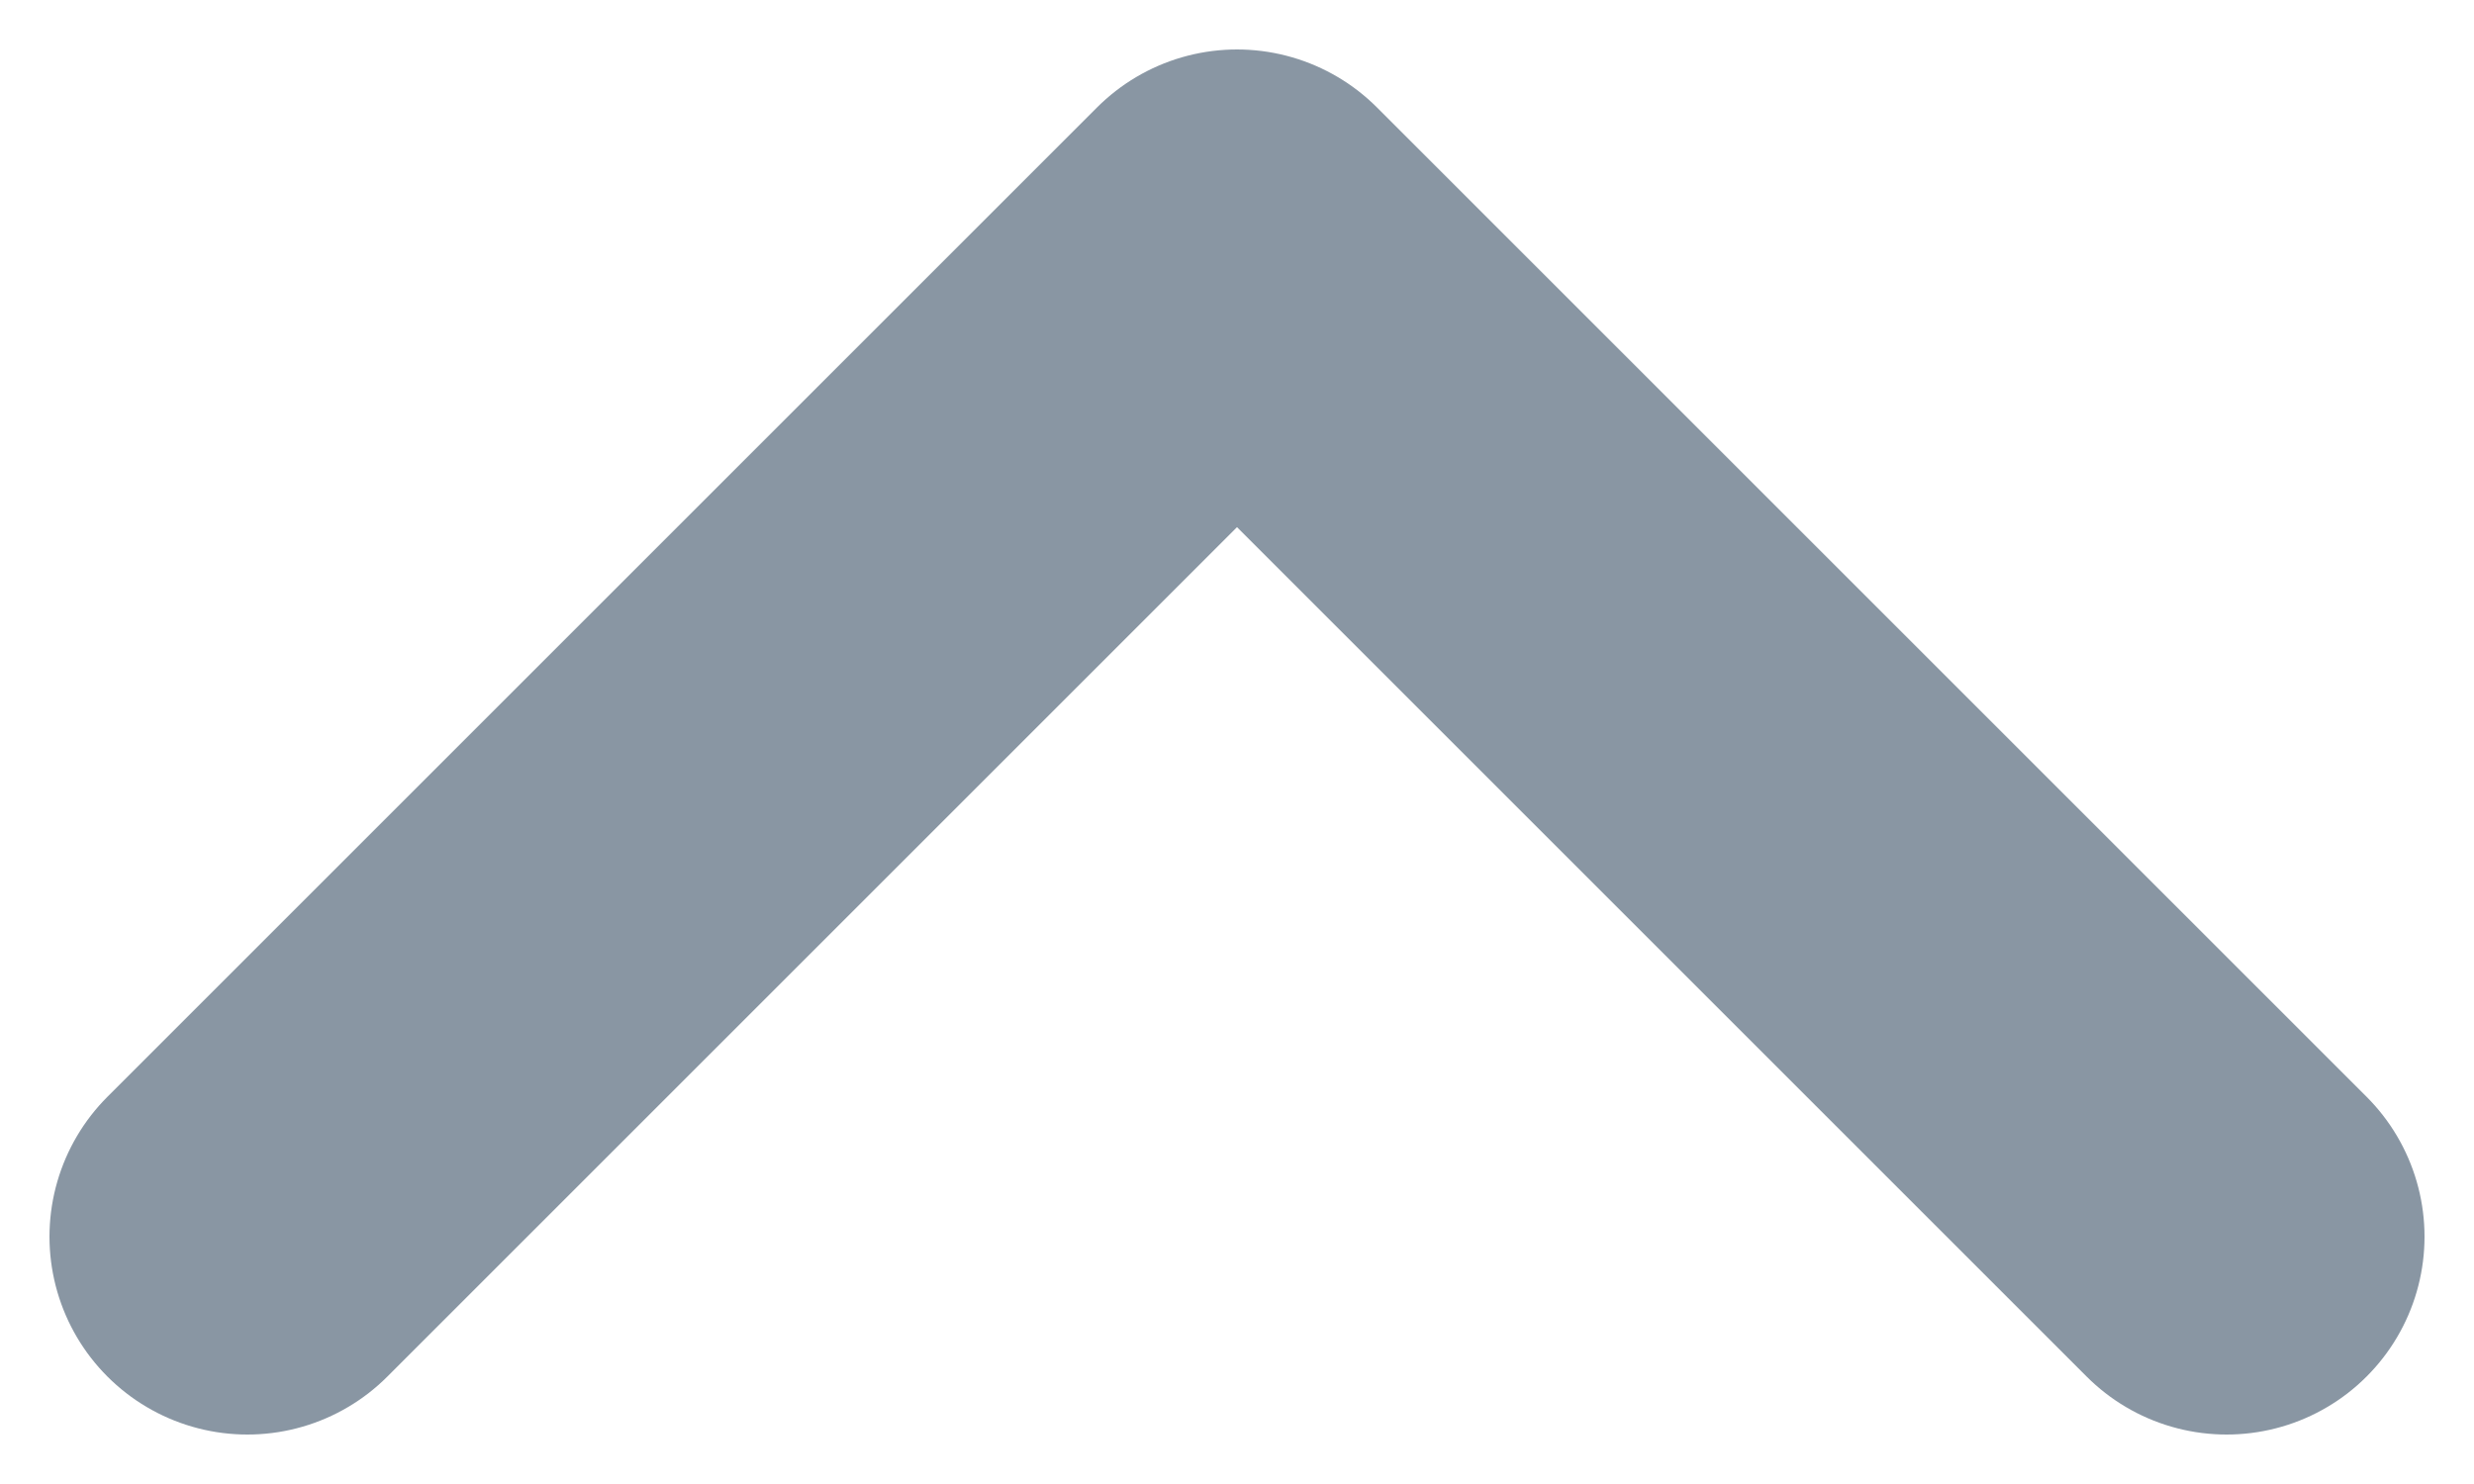
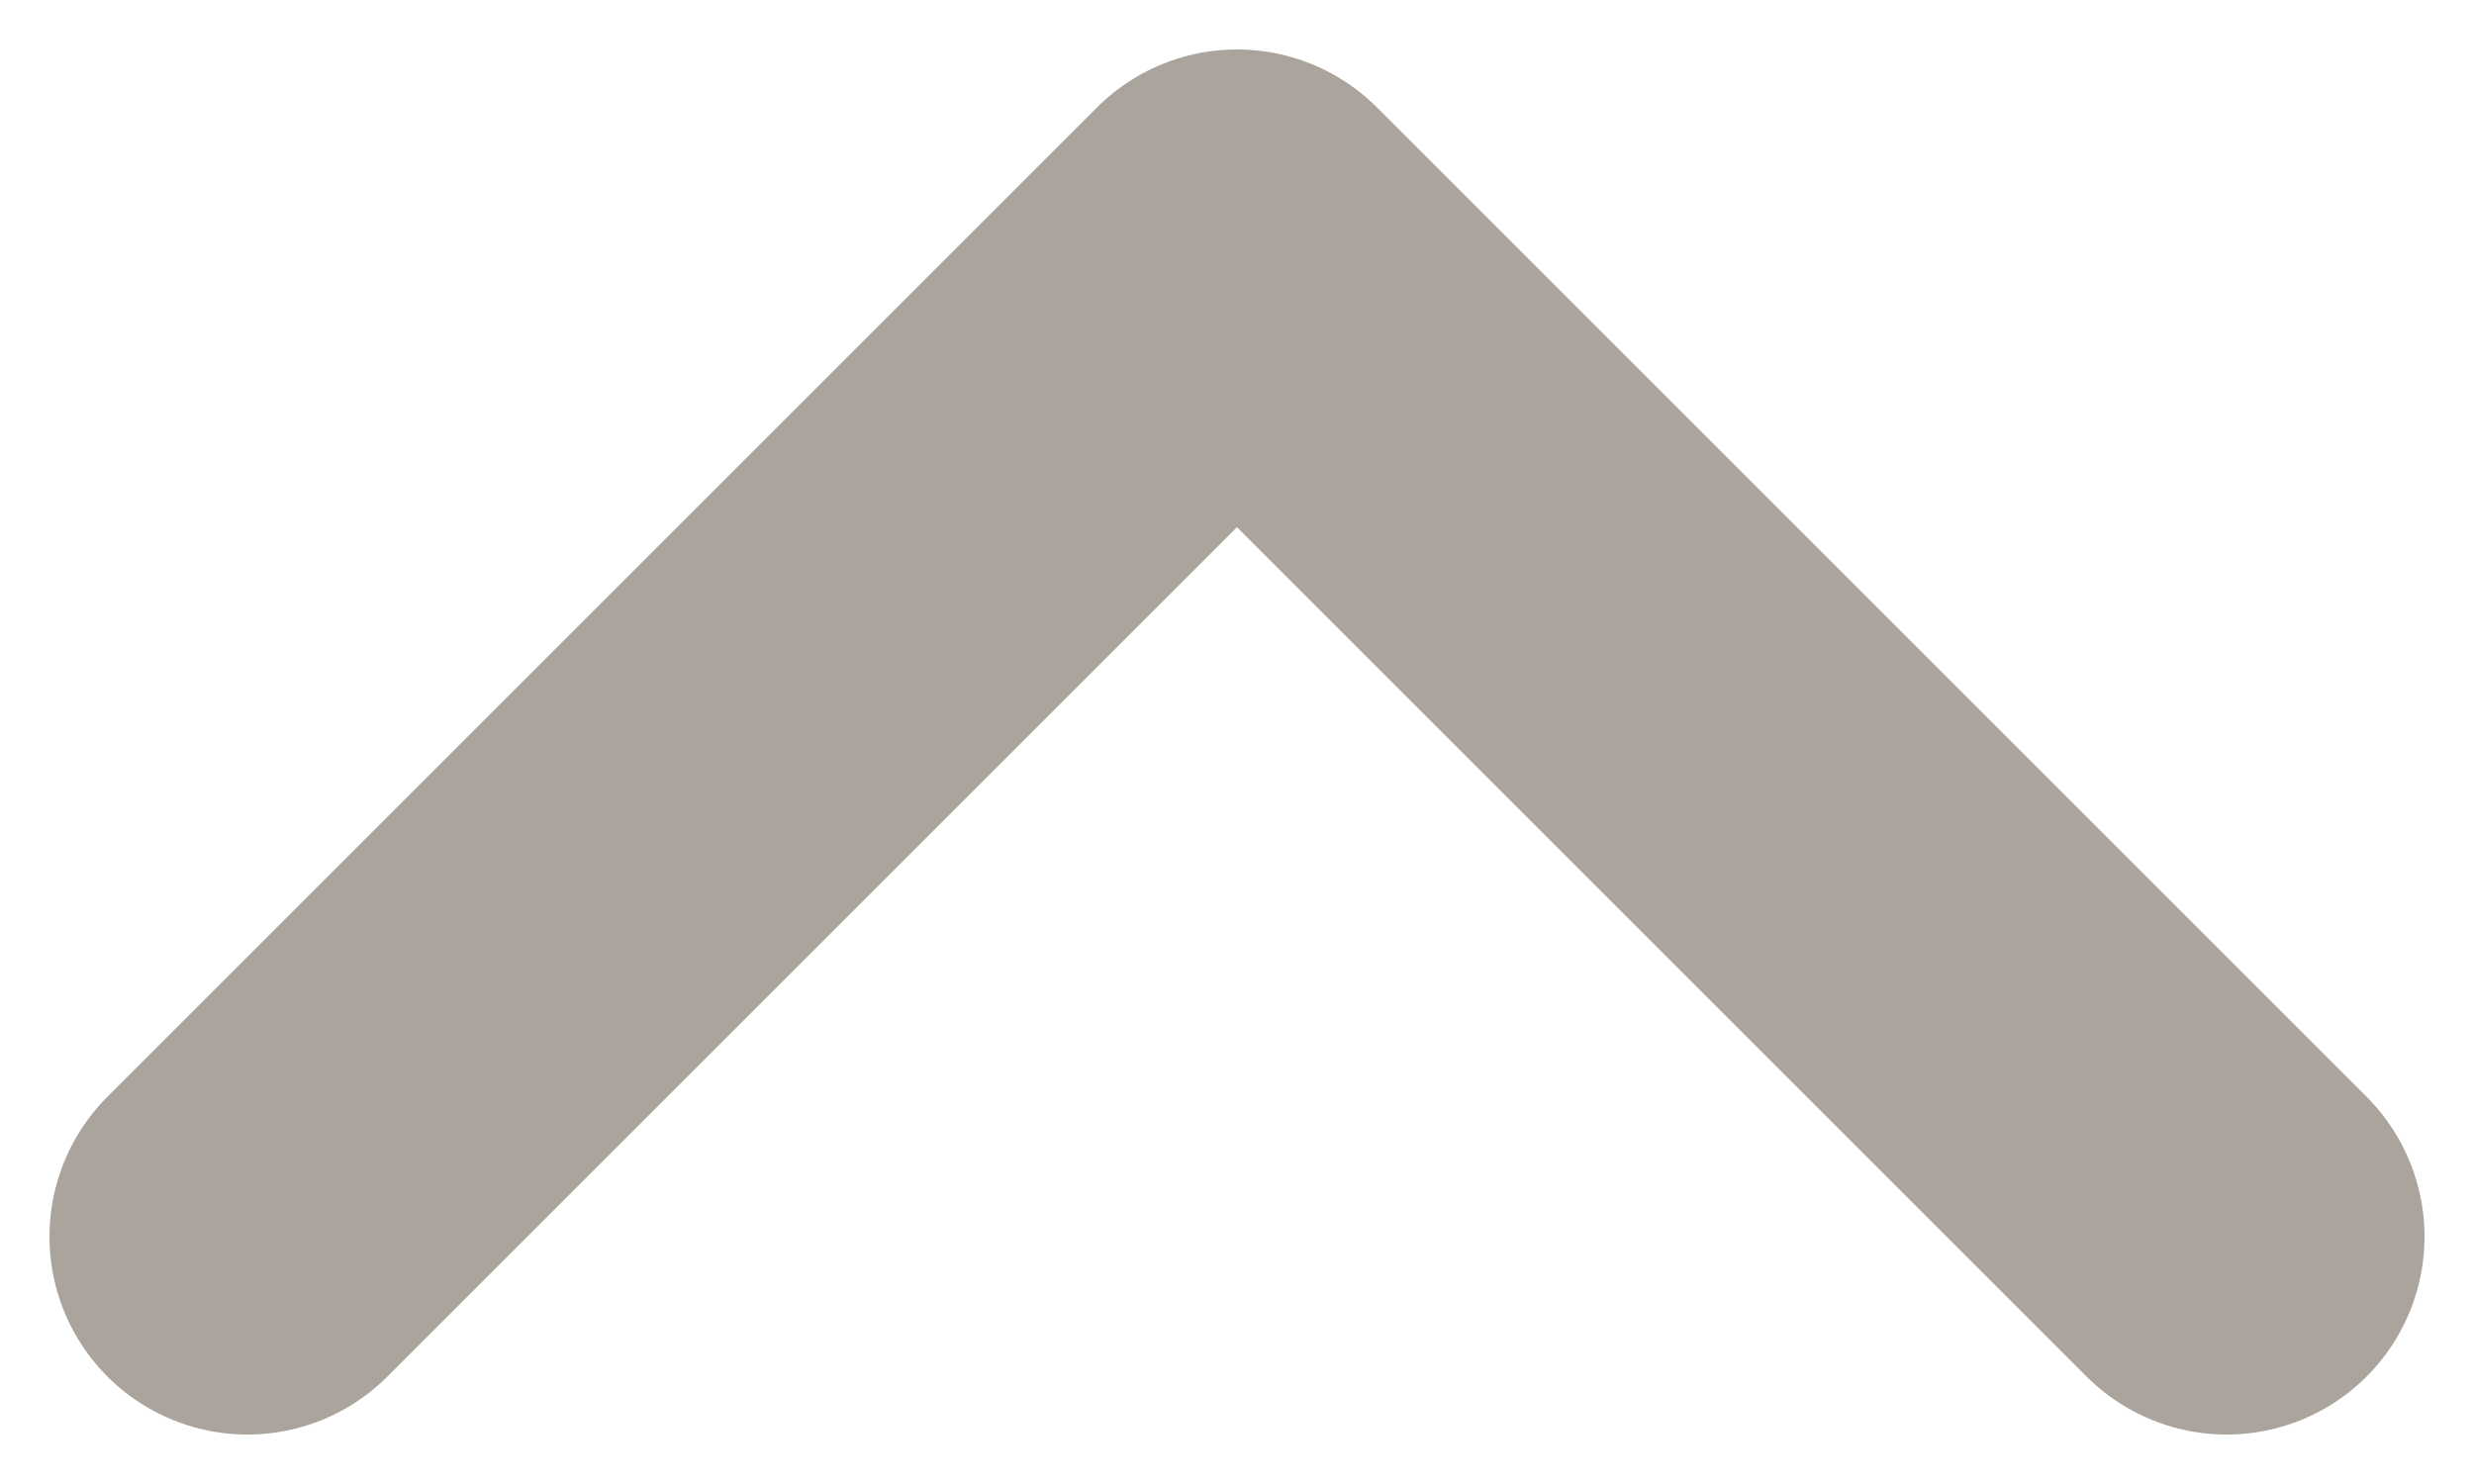
<svg xmlns="http://www.w3.org/2000/svg" width="10" height="6" viewBox="0 0 10 6">
-   <path d="M1 5l4-4 4 4" fill="none" stroke="#8996a3" stroke-width="1.6" stroke-linecap="round" stroke-linejoin="round" />
+   <path d="M1 5l4-4 4 4" fill="none" stroke="#aba49c" stroke-width="1.6" stroke-linecap="round" stroke-linejoin="round" />
</svg>
